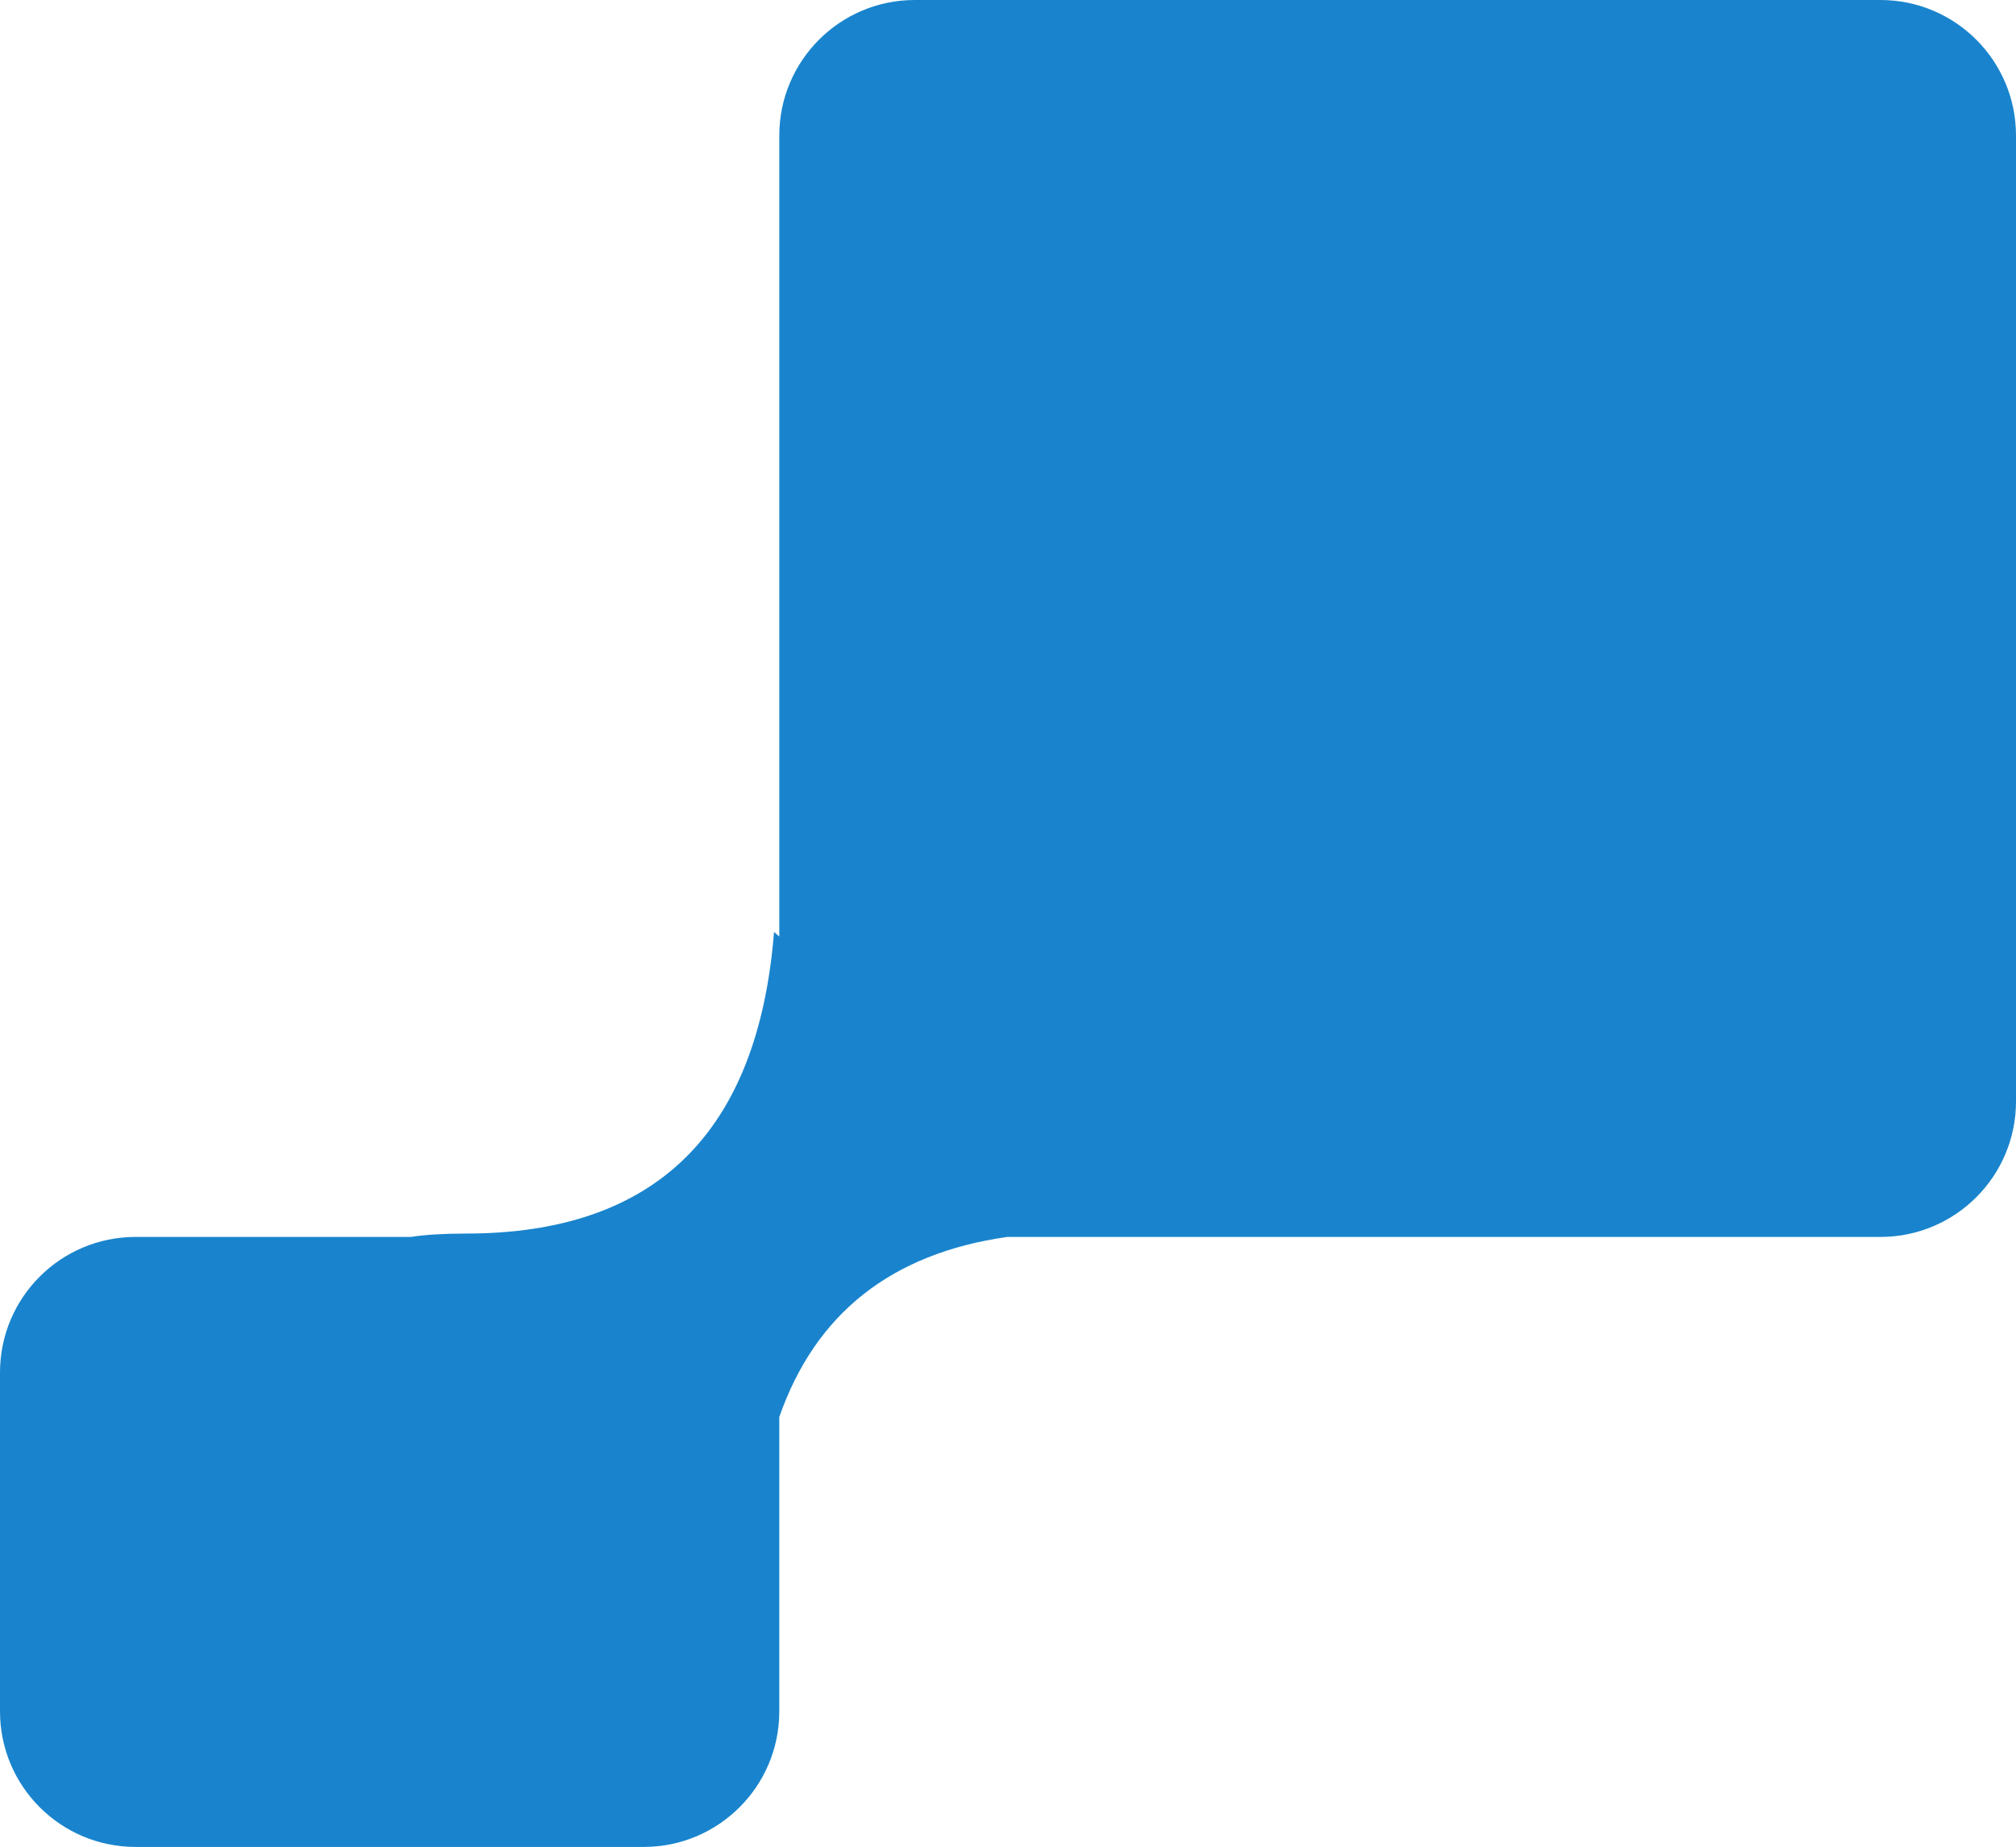
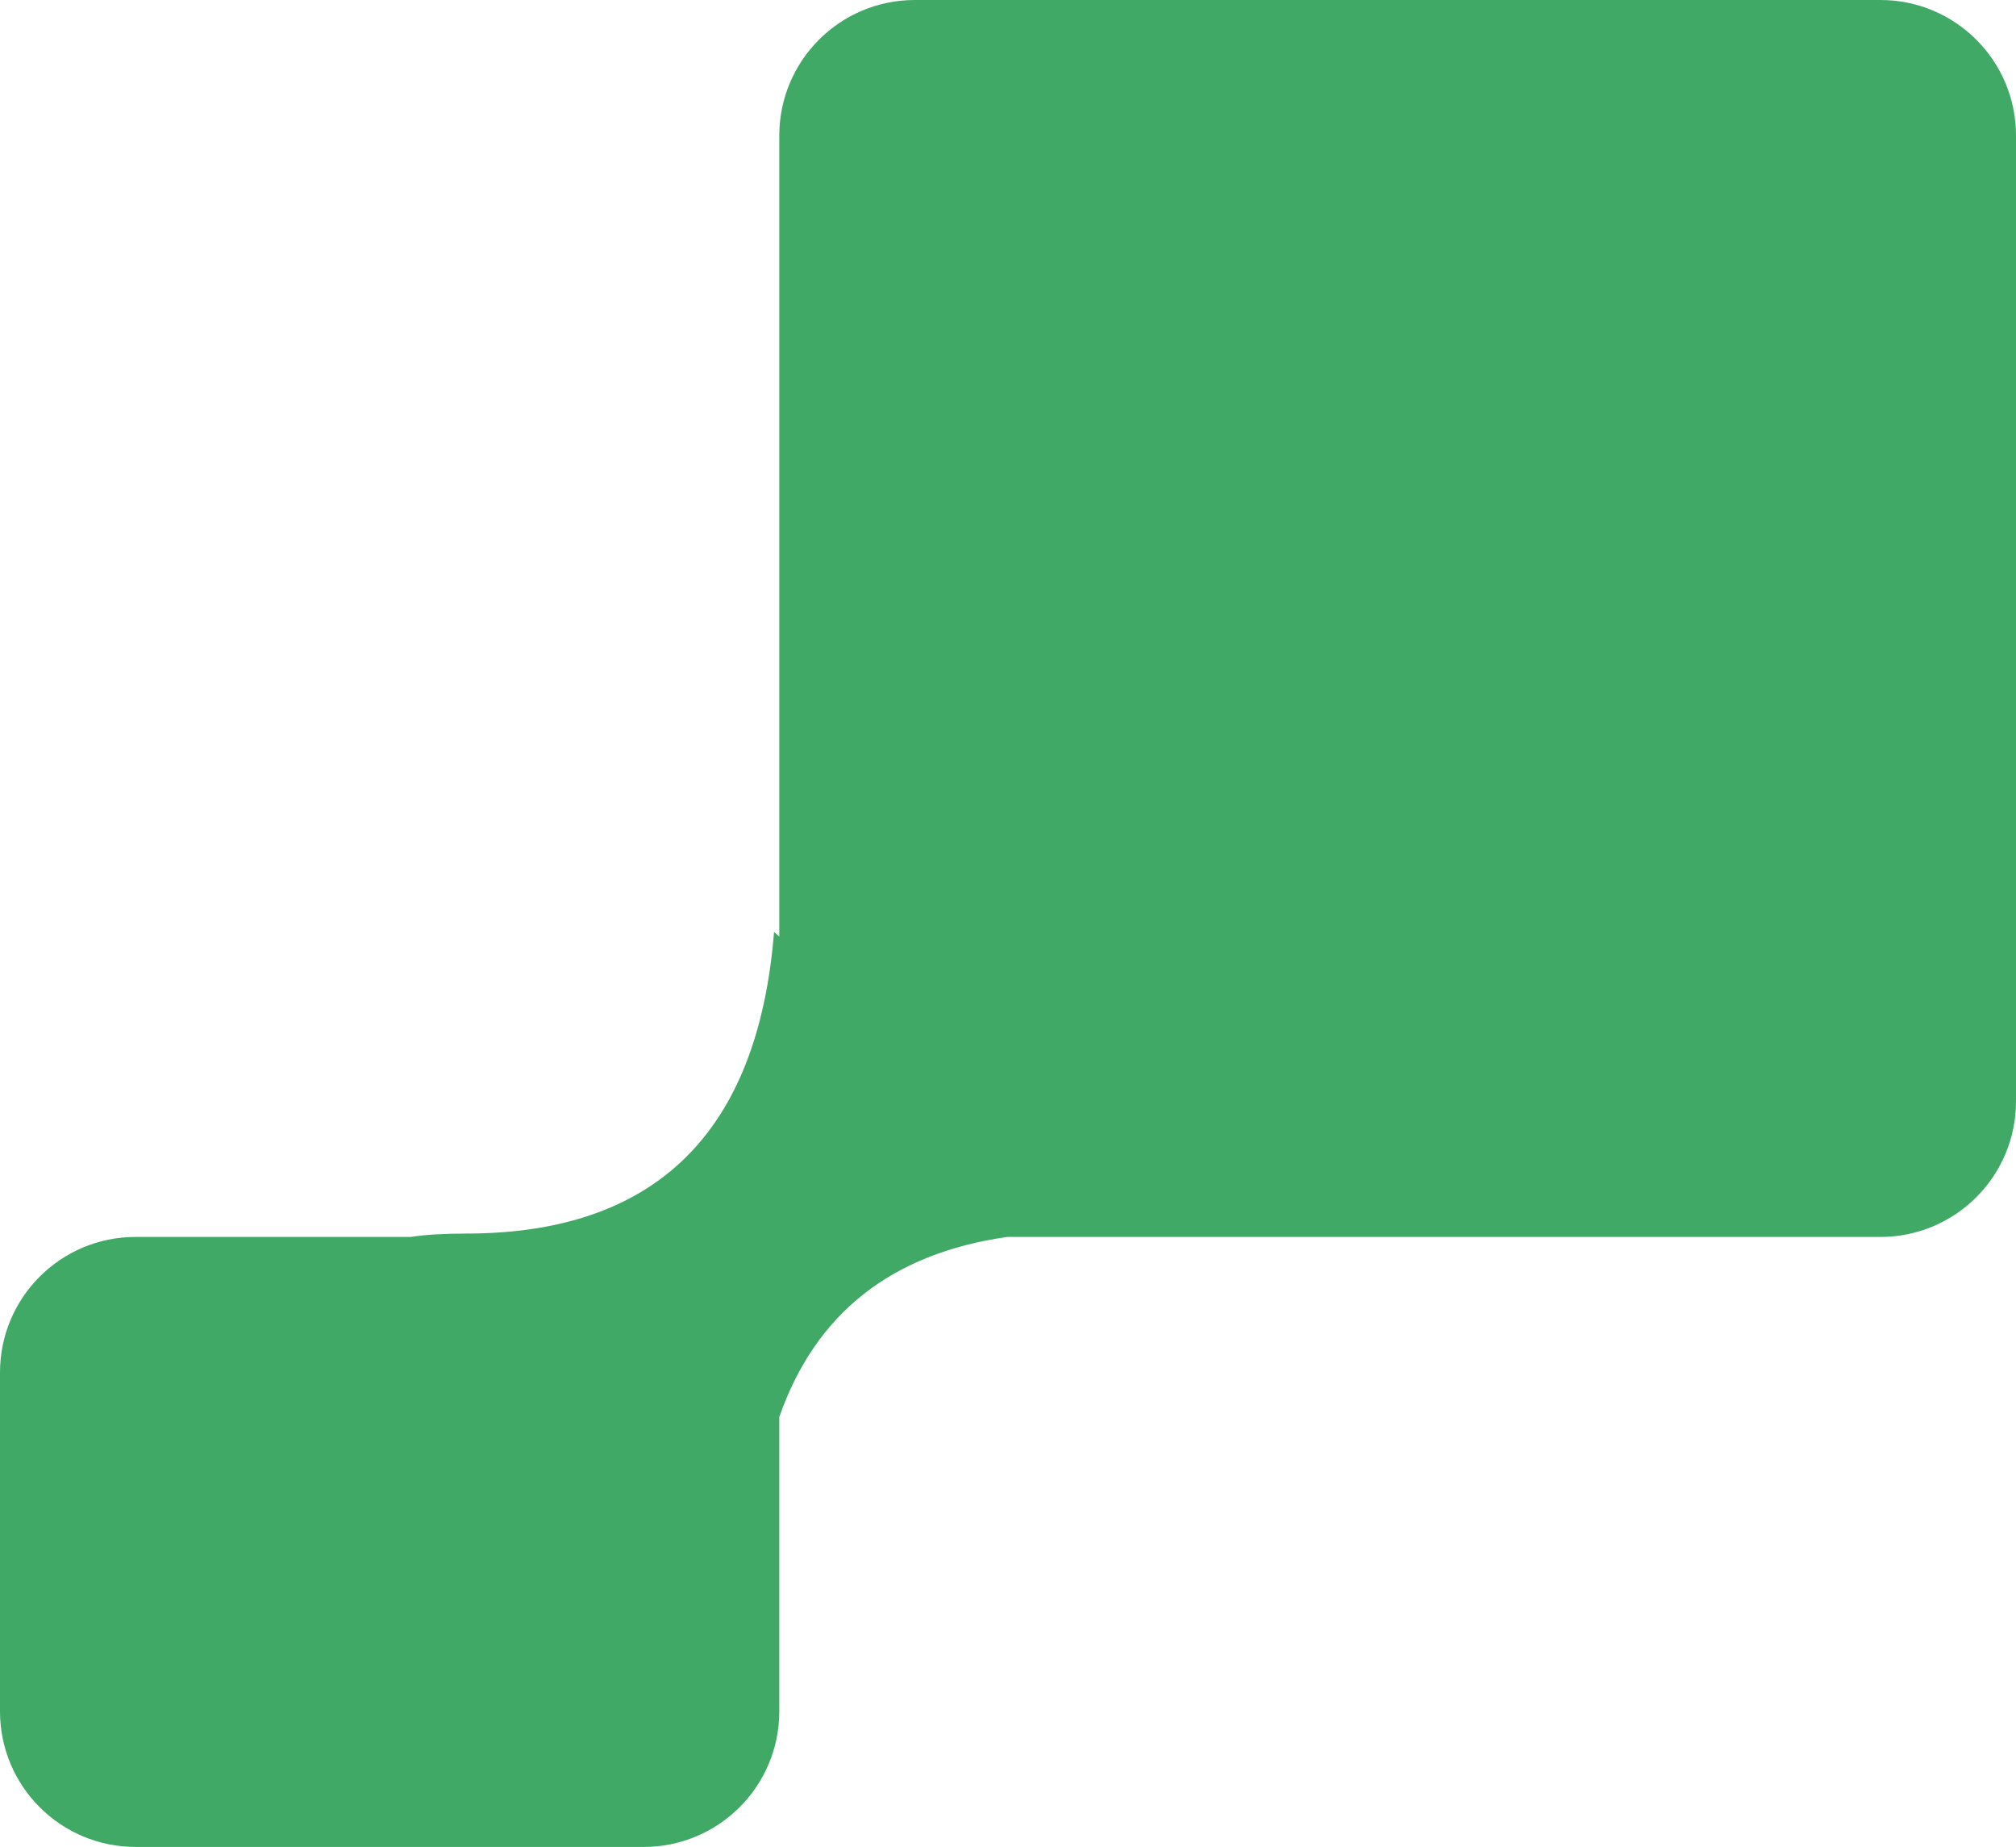
<svg xmlns="http://www.w3.org/2000/svg" width="119px" height="109px" viewBox="0 0 119 109" version="1.1">
  <g id="Dekstop-1440-px" stroke="none" stroke-width="1" fill="none" fill-rule="evenodd" fill-opacity="0.9">
-     <g id="EP014-4-Thema-pagina" transform="translate(-120, -664)" fill="#0077C8" fill-rule="nonzero">
+     <g id="EP014-4-Thema-pagina" transform="translate(-120, -664)" fill="#2CA055" fill-rule="nonzero">
      <path d="M193,719.272 L193.31,719 C194.257,730.868 200.321,736.801 211.501,736.801 C212.824,736.801 213.908,736.868 214.753,737 L231,737 C235.418,737 239,740.582 239,745 L239,765 C239,769.418 235.418,773 231,773 L201,773 C196.582,773 193,769.418 193,765 L193,747.625 C190.865,741.515 186.38,737.974 179.546,737 L128,737 C123.582,737 120,733.418 120,729 L120,672 C120,667.582 123.582,664 128,664 L185,664 C189.418,664 193,667.582 193,672 L193,719.272 Z" id="Combined-Shape" transform="translate(179.5, 718.5) scale(-1, 1) translate(-179.5, -718.5) " />
    </g>
  </g>
</svg>
